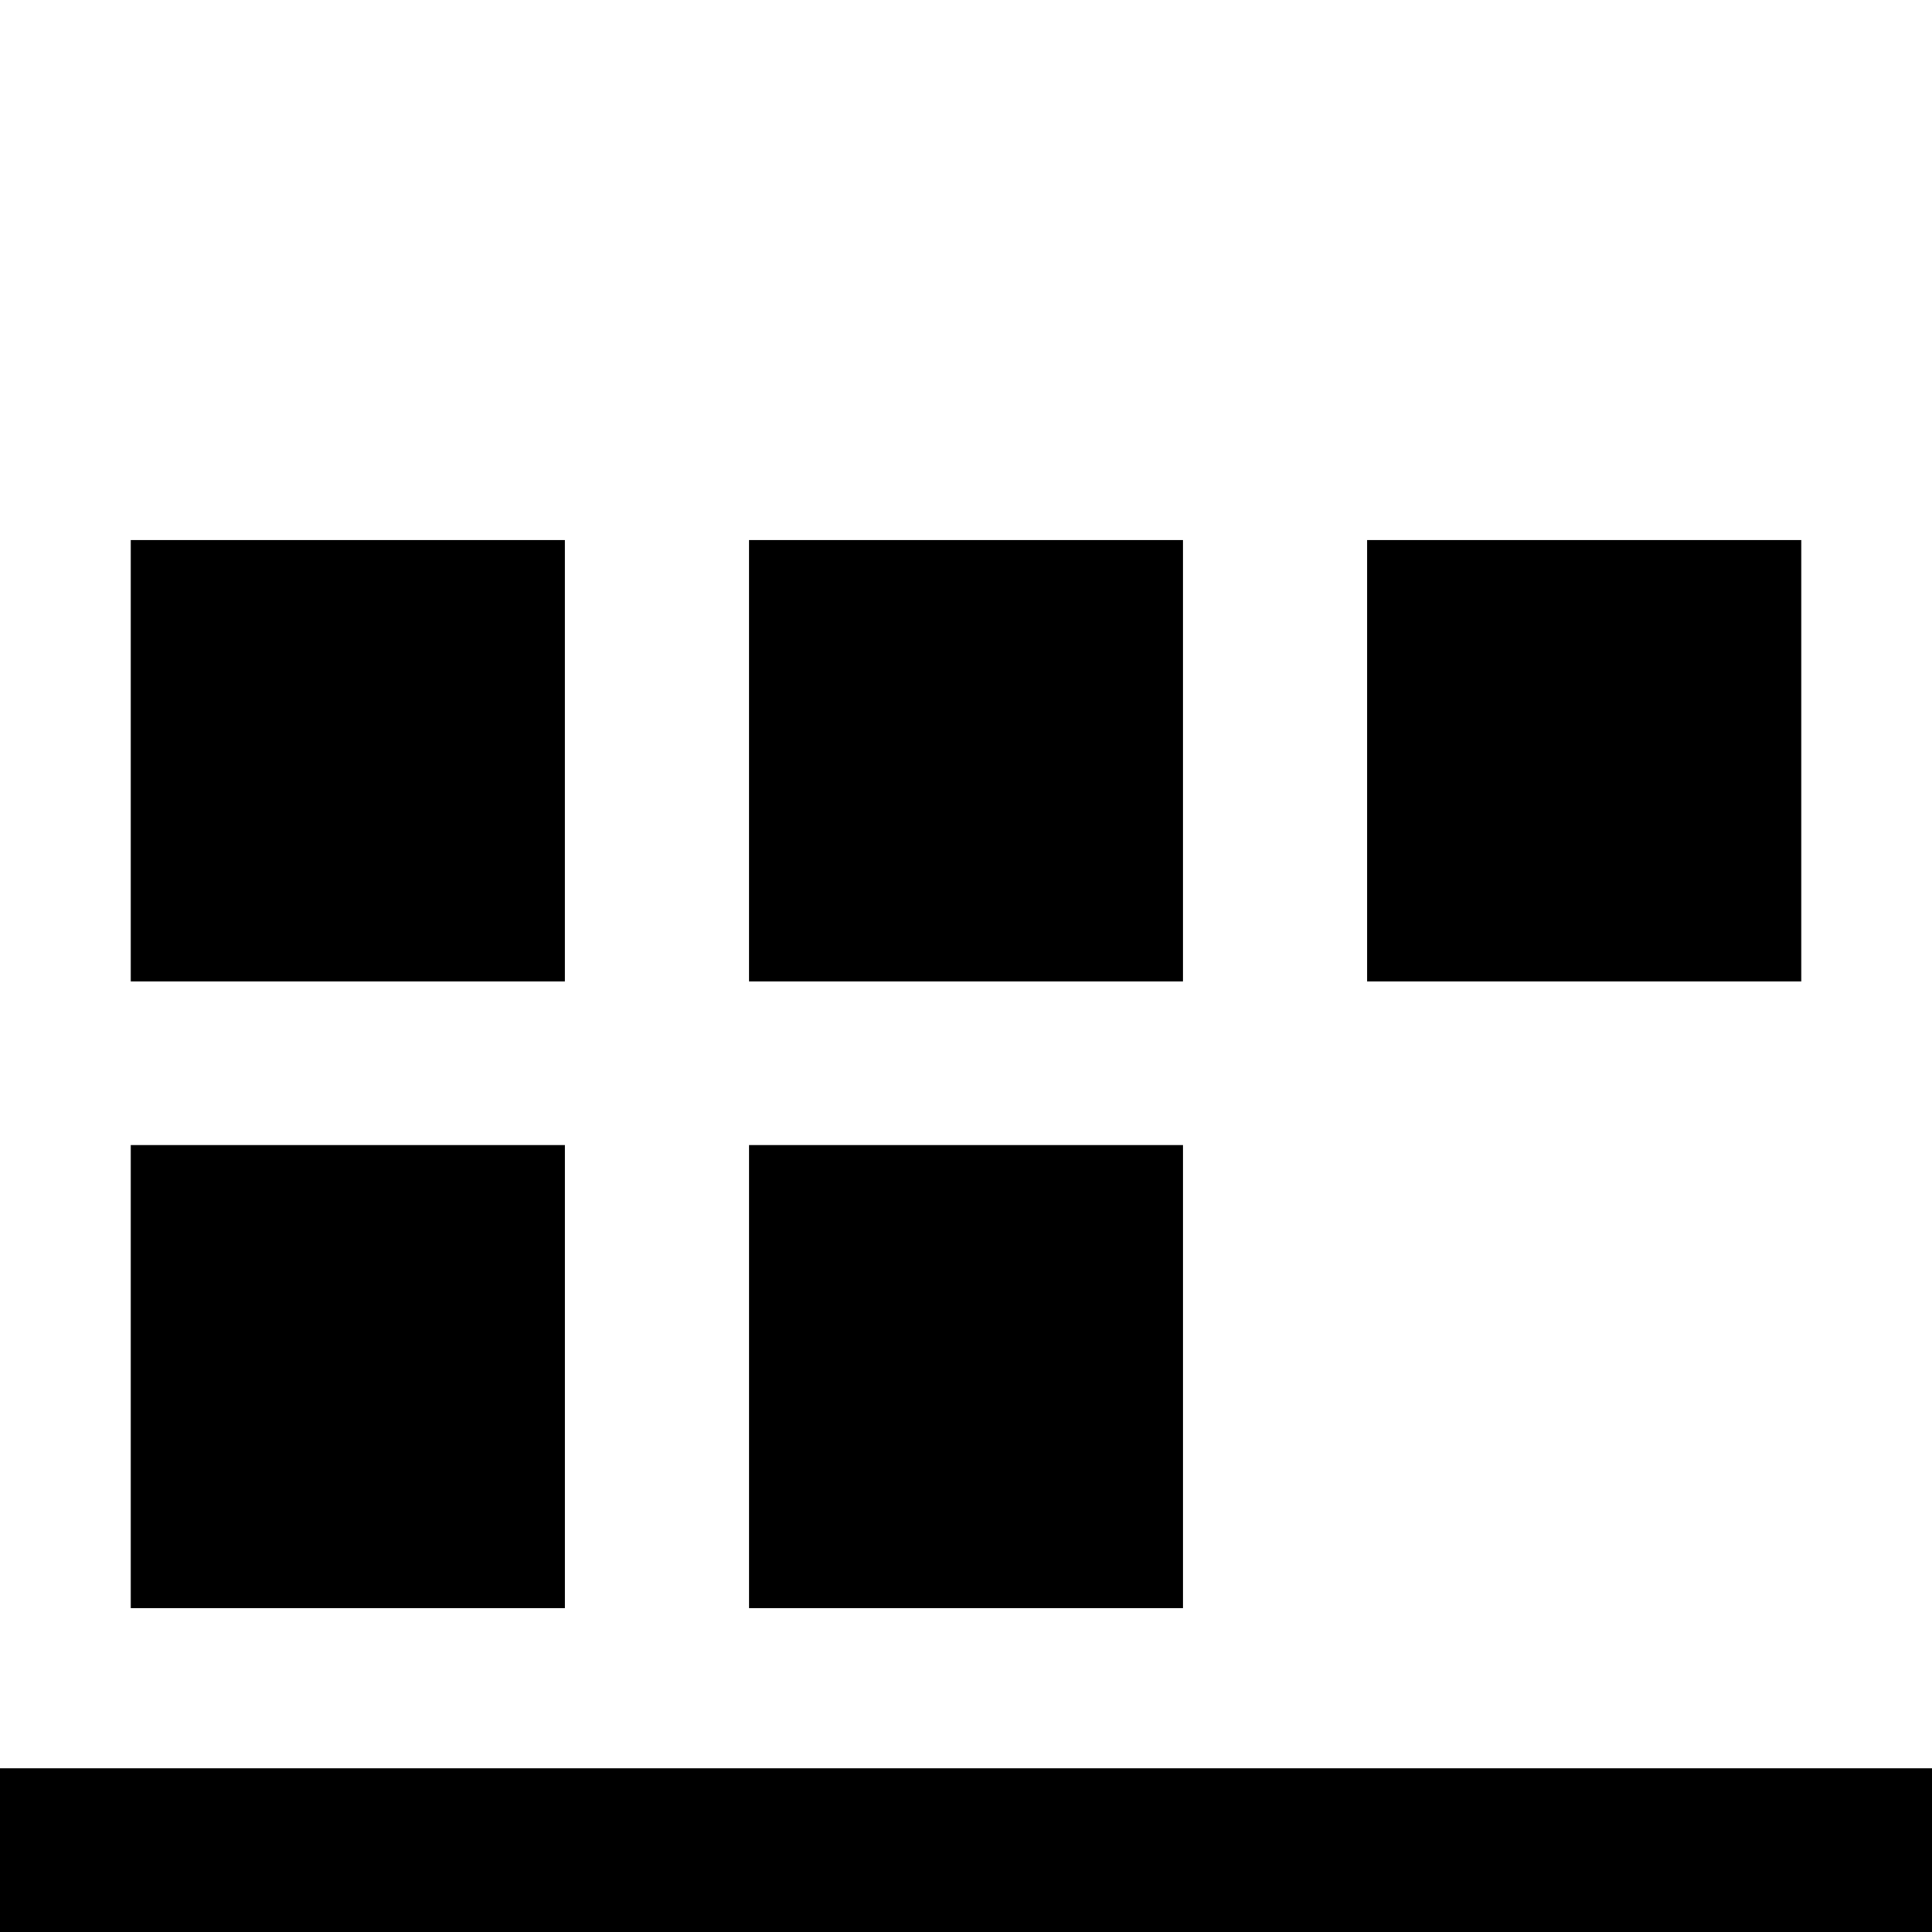
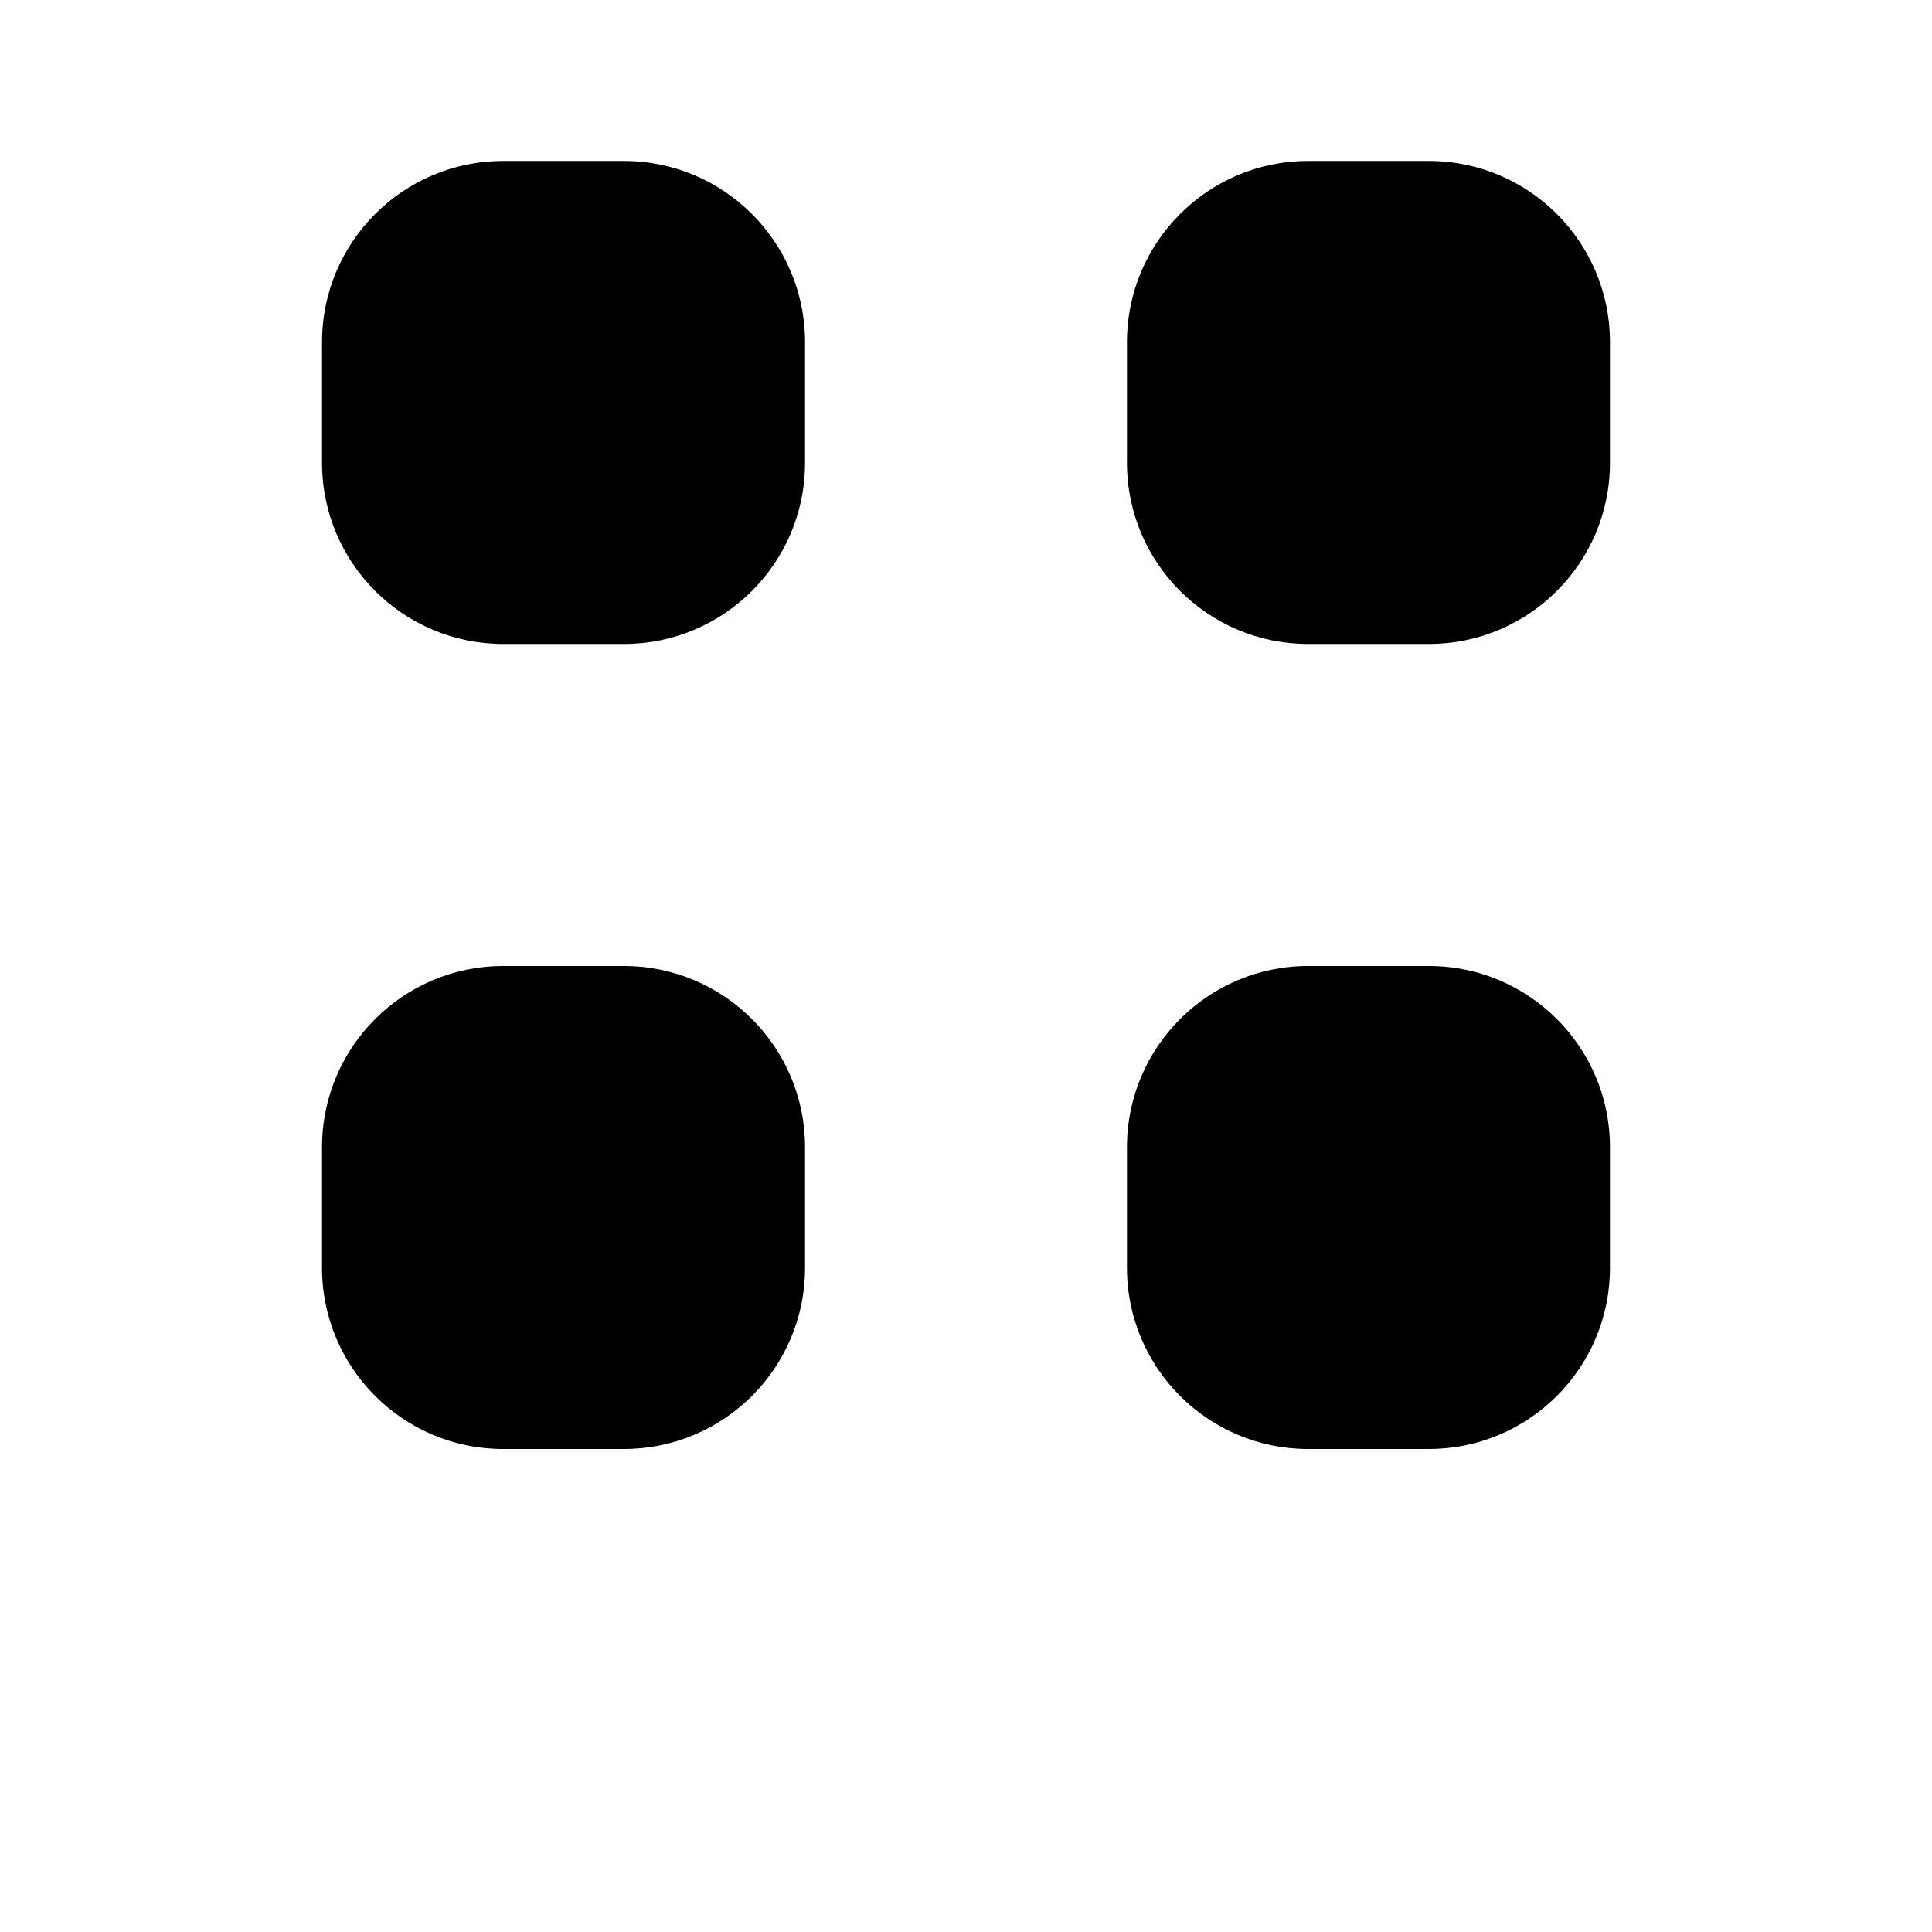
- <svg xmlns="http://www.w3.org/2000/svg" width="500" height="500" viewBox="0 0 132.292 132.292">
-   <path d="M8.95 36.986v30.218h29.725V36.986H8.95zm42.333 0v30.218h29.726V36.986H51.283zm42.333 0v30.218h29.727V36.986H93.616zM8.95 78.411v31.711h29.726V78.411H8.95zm42.334 0v31.711H81.01V78.411H51.283zM0 121.085v11.207h132.292v-11.207H0z" />
+ <svg xmlns="http://www.w3.org/2000/svg" viewBox="0 0 16 16" stroke-linecap="round" stroke-linejoin="round">
+   <path d="m2 14.667h12m-7.333-4.167c0 .828-.672 1.5-1.5 1.5h-1c-.828 0-1.5-.672-1.5-1.5v-1c0-.828.672-1.5 1.5-1.5h1c.828 0 1.5.672 1.5 1.5zm0-6.667c0 .828-.672 1.5-1.5 1.5h-1c-.828 0-1.5-.672-1.5-1.5v-1c0-.828.672-1.5 1.5-1.5h1c.828 0 1.5.672 1.5 1.5zm6.666 6.667c0 .828-.672 1.5-1.5 1.5h-1c-.828 0-1.5-.672-1.5-1.5v-1c0-.828.672-1.5 1.5-1.5h1c.828 0 1.5.672 1.5 1.5zm0-6.667c0 .828-.672 1.5-1.5 1.5h-1c-.828 0-1.5-.672-1.5-1.5v-1c0-.828.672-1.5 1.5-1.5h1c.828 0 1.5.672 1.5 1.5z" />
</svg>
